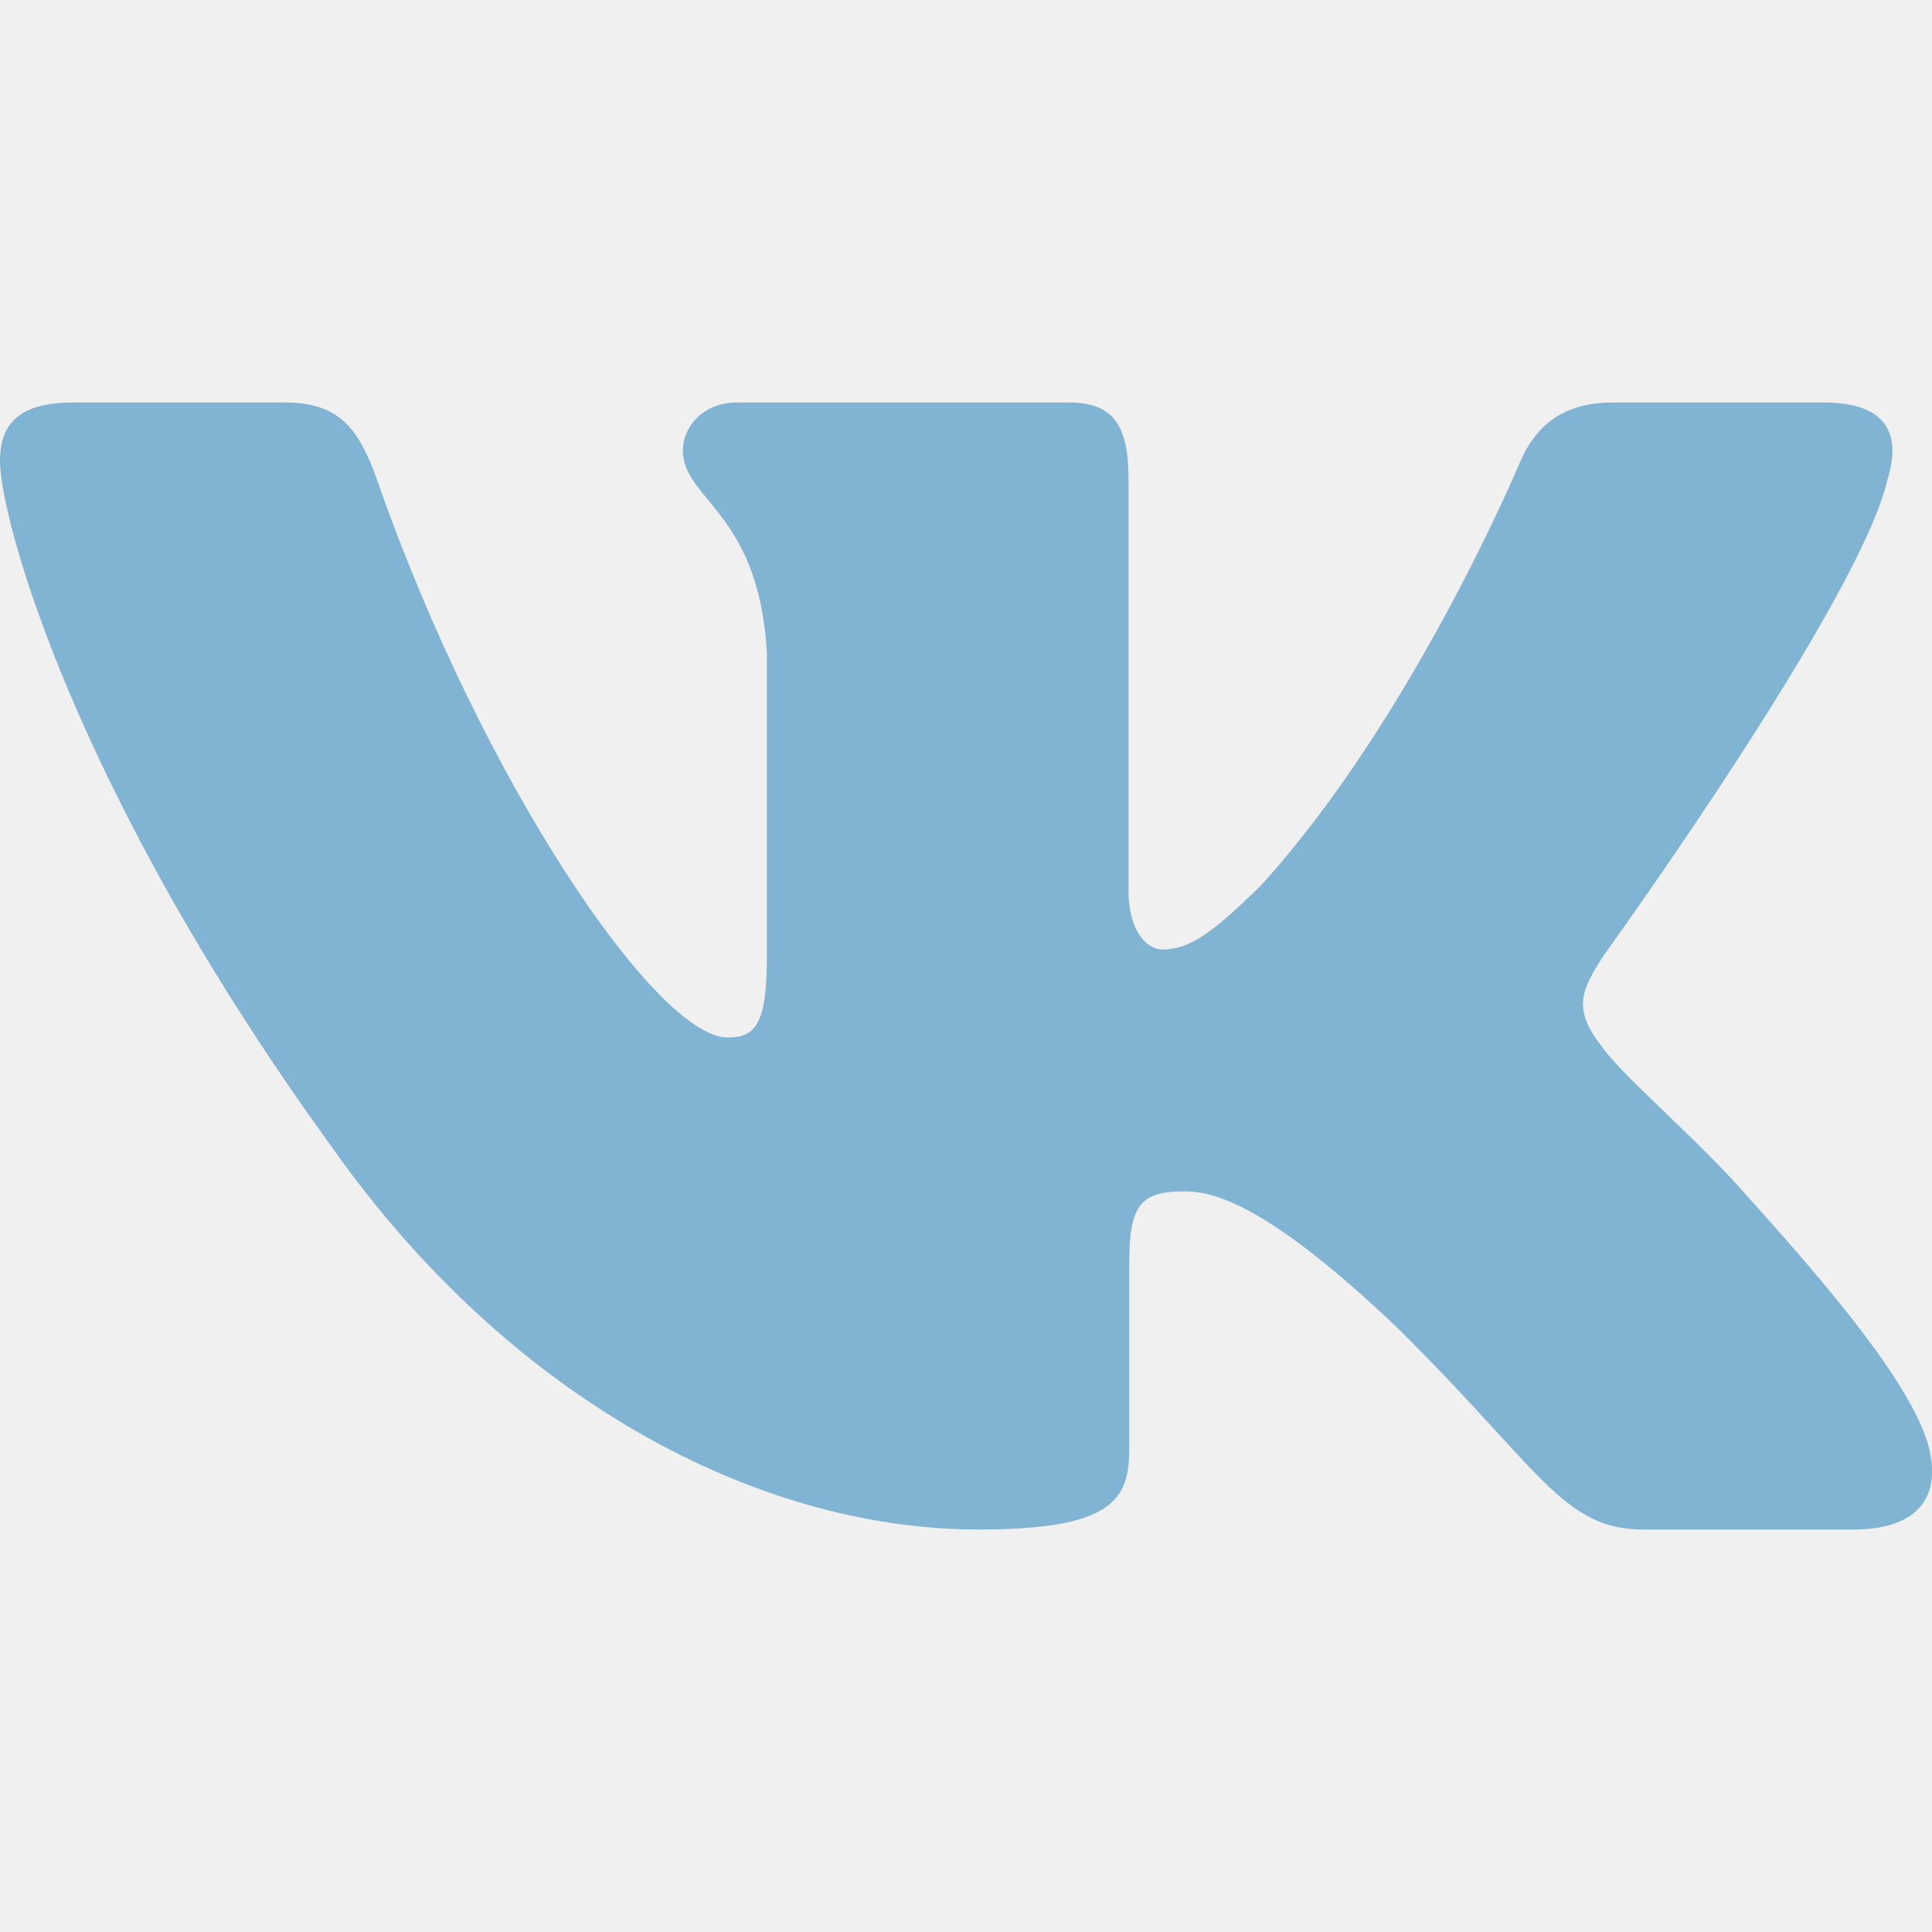
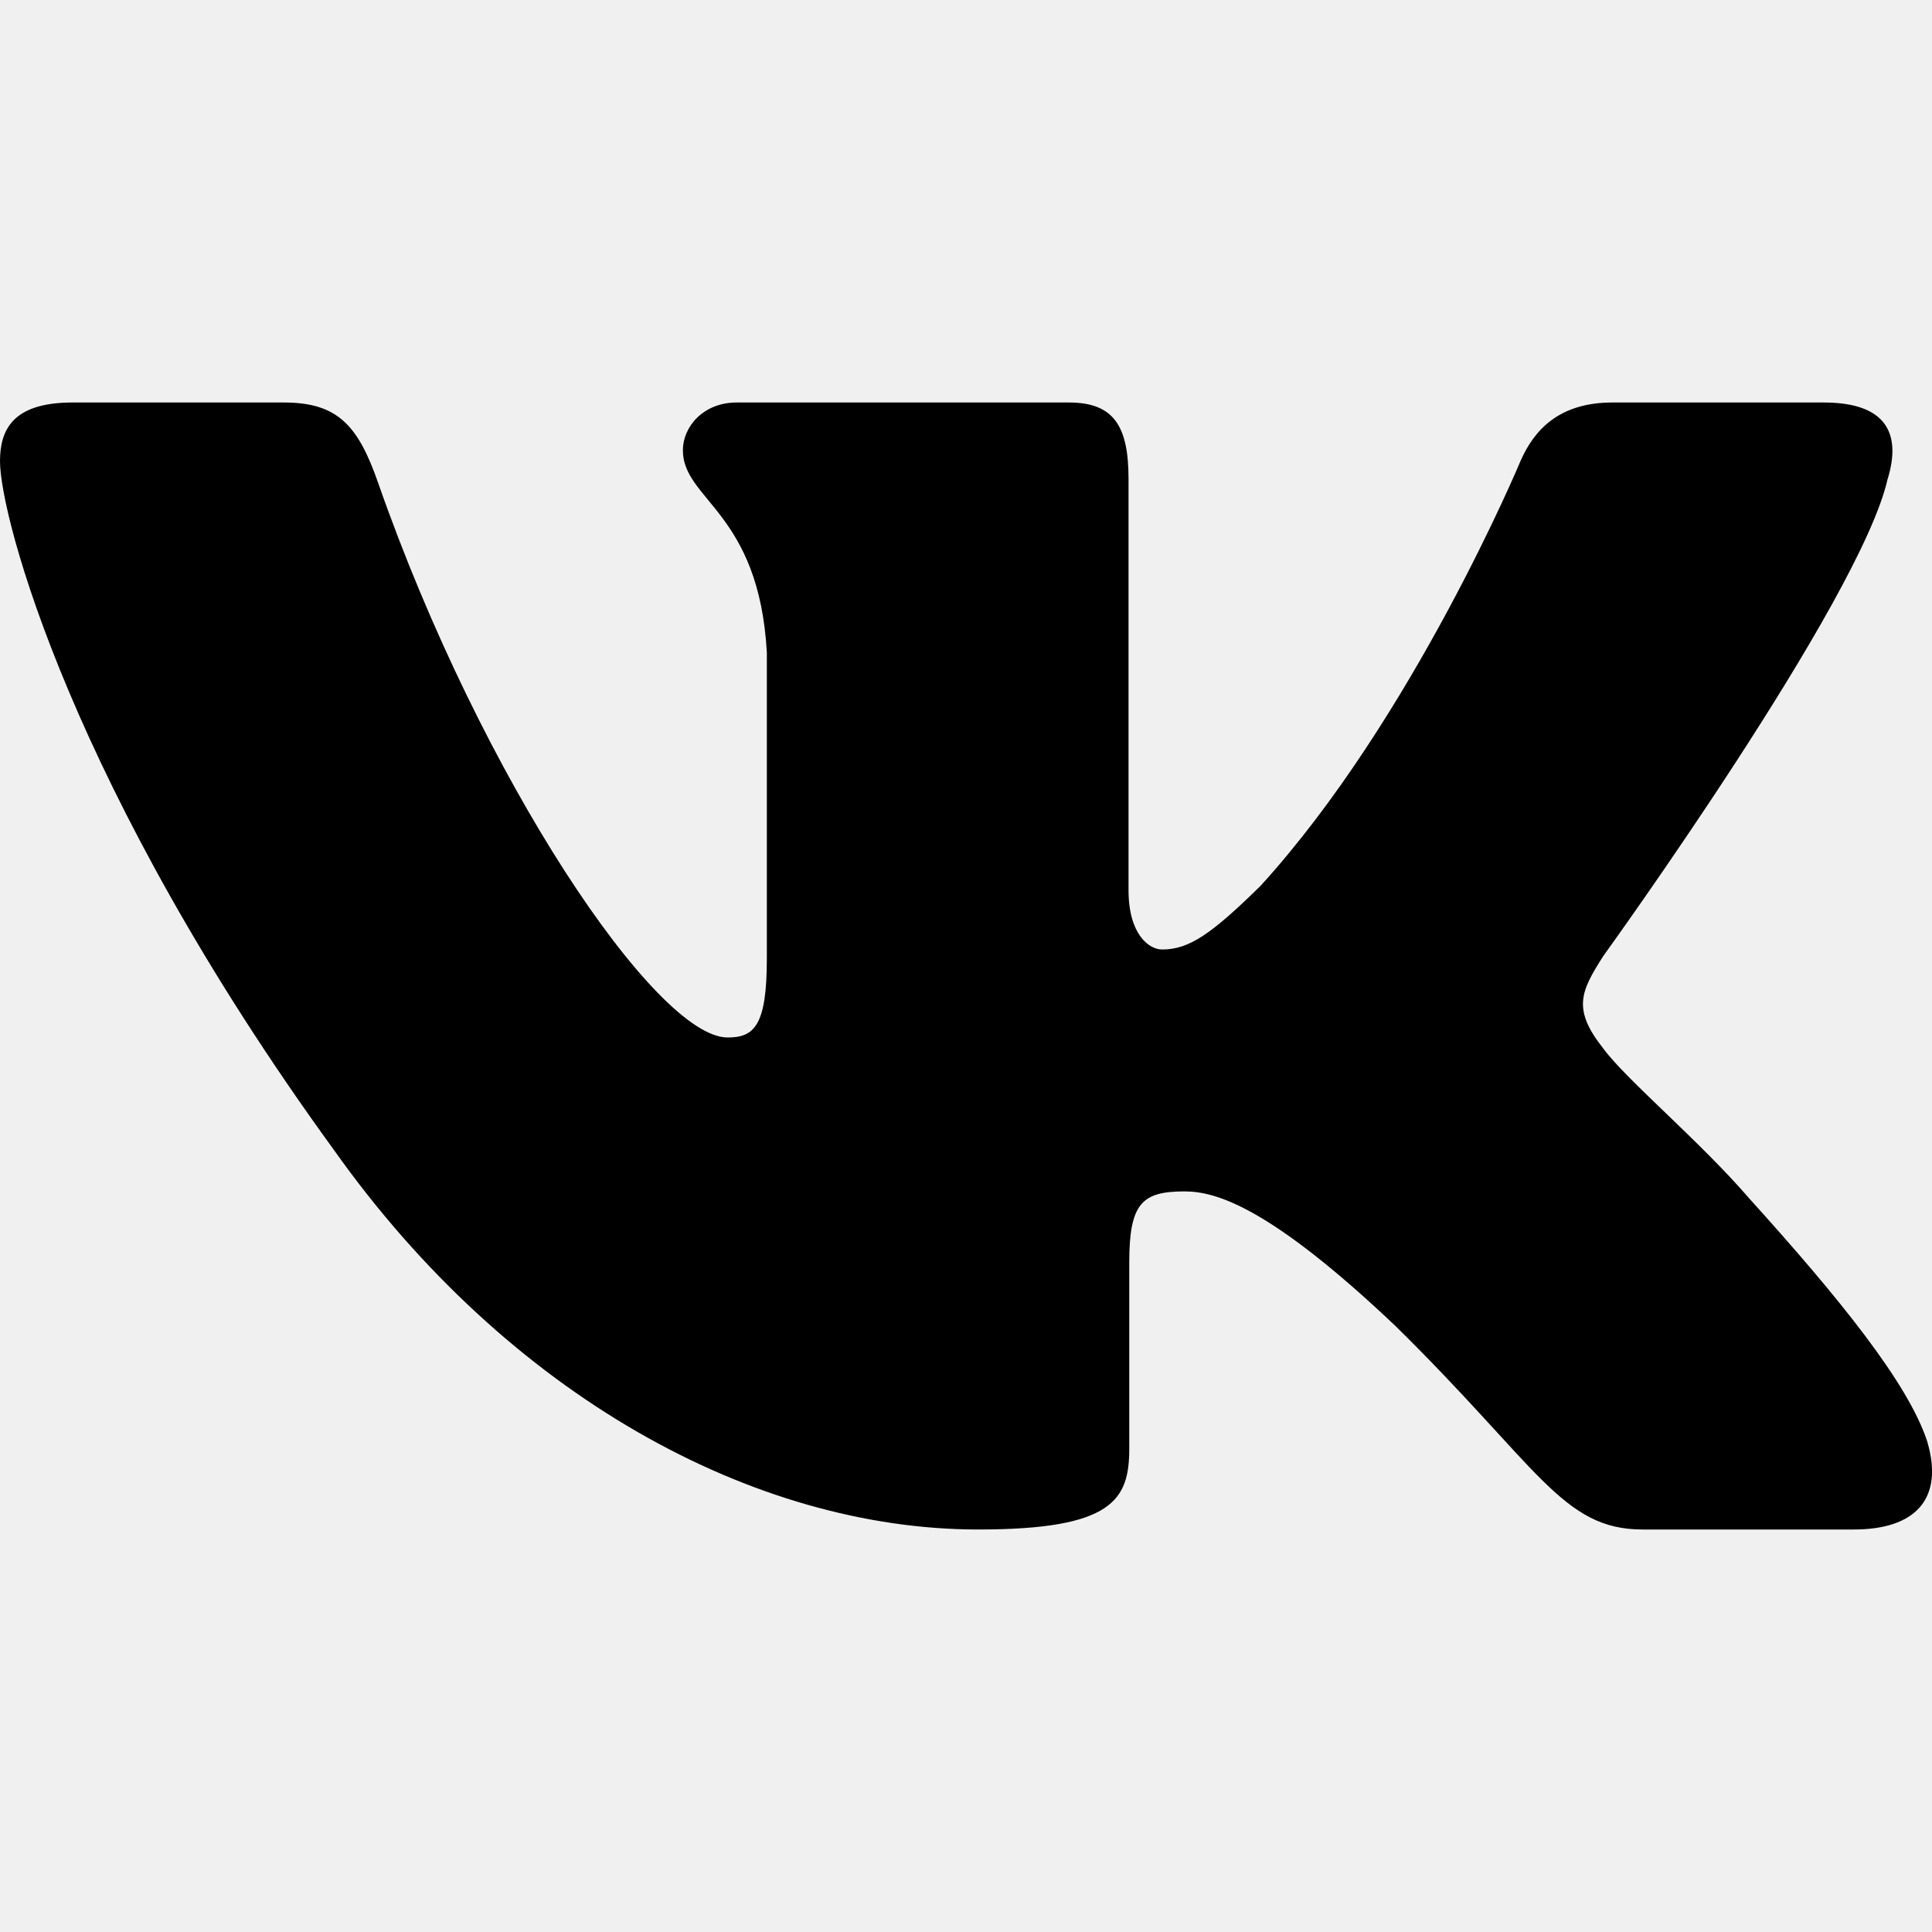
- <svg xmlns="http://www.w3.org/2000/svg" width="24" height="24" viewBox="0 0 24 24" fill="none">
+ <svg xmlns="http://www.w3.org/2000/svg" width="24" height="24" viewBox="0 0 24 24">
  <g clip-path="url(#clip0_29705_1038)">
-     <path fill-rule="evenodd" clip-rule="evenodd" d="M23.45 5.948C23.616 5.402 23.45 5 22.655 5H20.03C19.362 5 19.054 5.347 18.887 5.73C18.887 5.73 17.552 8.926 15.661 11.002C15.049 11.604 14.771 11.795 14.437 11.795C14.27 11.795 14.019 11.604 14.019 11.057V5.948C14.019 5.292 13.835 5 13.279 5H9.151C8.734 5 8.483 5.304 8.483 5.593C8.483 6.214 9.429 6.358 9.526 8.106V11.904C9.526 12.737 9.373 12.888 9.039 12.888C8.149 12.888 5.984 9.677 4.699 6.003C4.45 5.288 4.198 5 3.527 5H0.9C0.15 5 0 5.347 0 5.73C0 6.412 0.89 9.8 4.145 14.281C6.315 17.341 9.37 19 12.153 19C13.822 19 14.028 18.632 14.028 17.997V15.684C14.028 14.947 14.186 14.8 14.715 14.8C15.105 14.8 15.772 14.992 17.33 16.467C19.11 18.216 19.403 19 20.405 19H23.03C23.78 19 24.156 18.632 23.94 17.904C23.702 17.18 22.852 16.129 21.725 14.882C21.113 14.172 20.195 13.407 19.916 13.024C19.527 12.533 19.638 12.314 19.916 11.877C19.916 11.877 23.116 7.451 23.449 5.948H23.45Z" fill="#81B3D2" />
+     <path fill-rule="evenodd" clip-rule="evenodd" d="M23.45 5.948C23.616 5.402 23.45 5 22.655 5H20.03C19.362 5 19.054 5.347 18.887 5.73C18.887 5.73 17.552 8.926 15.661 11.002C15.049 11.604 14.771 11.795 14.437 11.795C14.27 11.795 14.019 11.604 14.019 11.057V5.948C14.019 5.292 13.835 5 13.279 5H9.151C8.734 5 8.483 5.304 8.483 5.593C8.483 6.214 9.429 6.358 9.526 8.106V11.904C9.526 12.737 9.373 12.888 9.039 12.888C8.149 12.888 5.984 9.677 4.699 6.003C4.45 5.288 4.198 5 3.527 5H0.9C0.15 5 0 5.347 0 5.73C0 6.412 0.89 9.8 4.145 14.281C6.315 17.341 9.37 19 12.153 19C13.822 19 14.028 18.632 14.028 17.997V15.684C14.028 14.947 14.186 14.8 14.715 14.8C15.105 14.8 15.772 14.992 17.33 16.467C19.11 18.216 19.403 19 20.405 19H23.03C23.78 19 24.156 18.632 23.94 17.904C23.702 17.18 22.852 16.129 21.725 14.882C21.113 14.172 20.195 13.407 19.916 13.024C19.527 12.533 19.638 12.314 19.916 11.877C19.916 11.877 23.116 7.451 23.449 5.948H23.45Z" />
  </g>
  <defs>
    <clipPath id="clip0_29705_1038">
      <rect width="24" height="24" fill="white" />
    </clipPath>
  </defs>
</svg>
